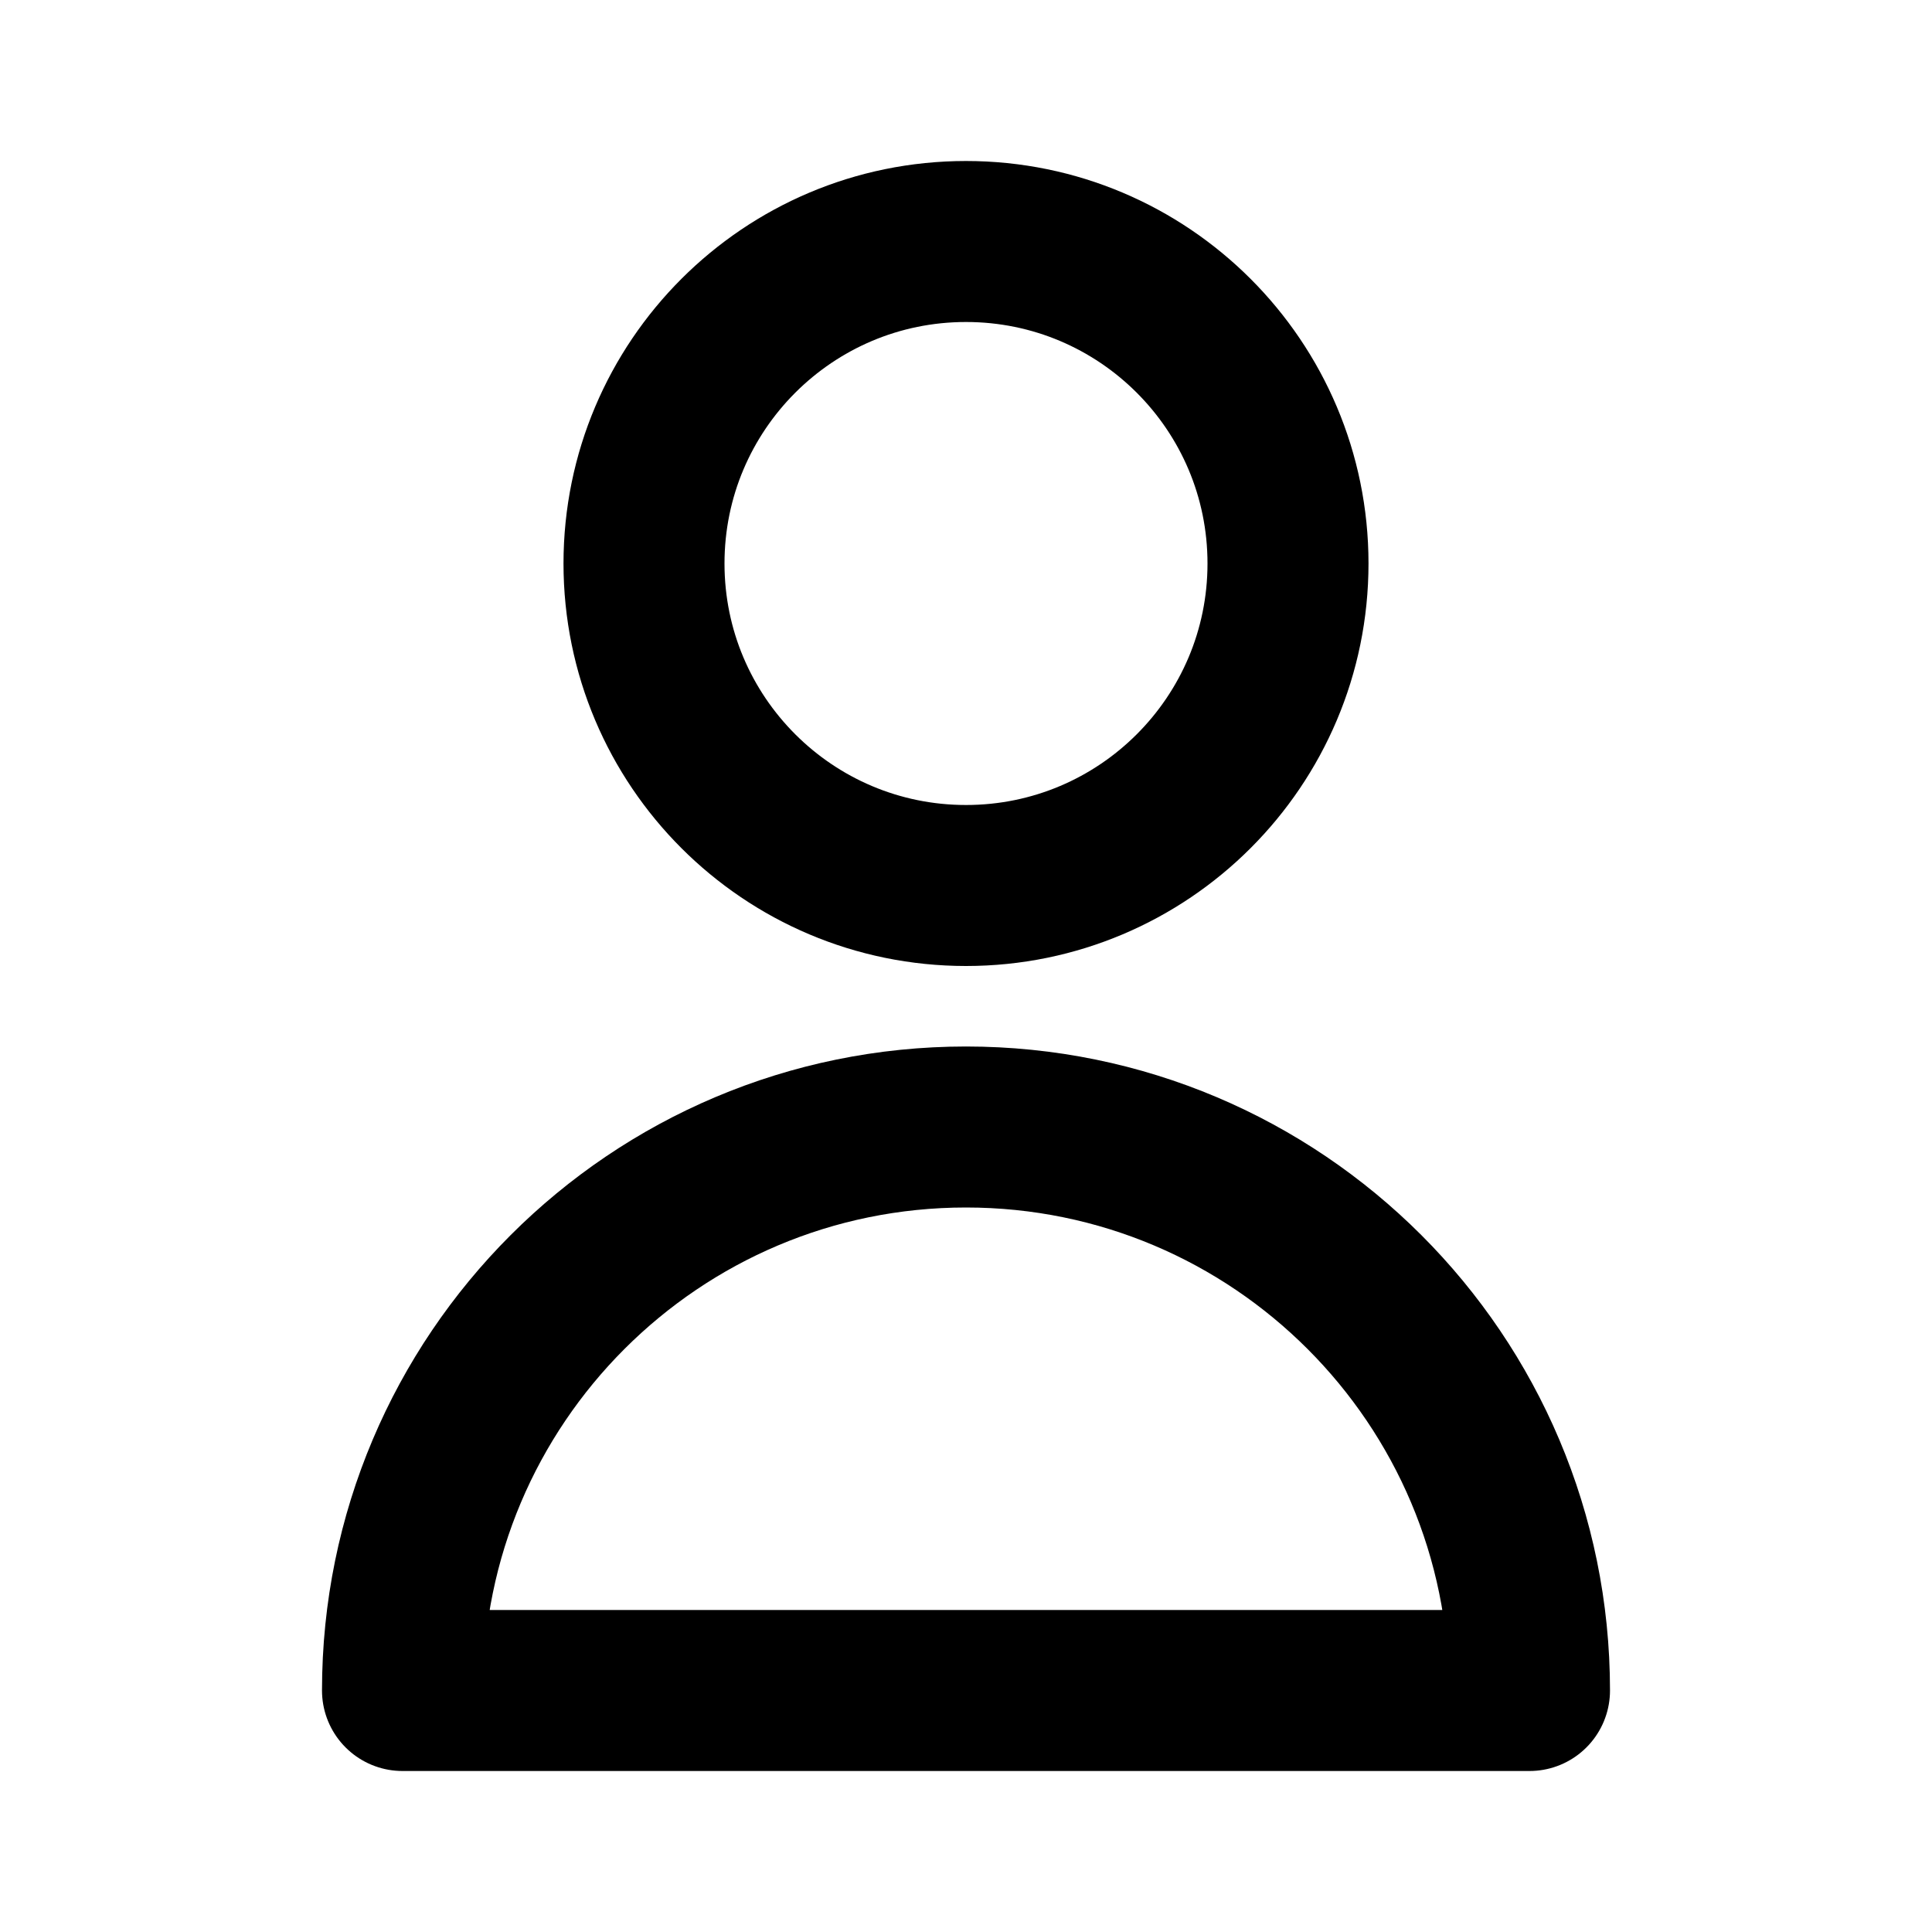
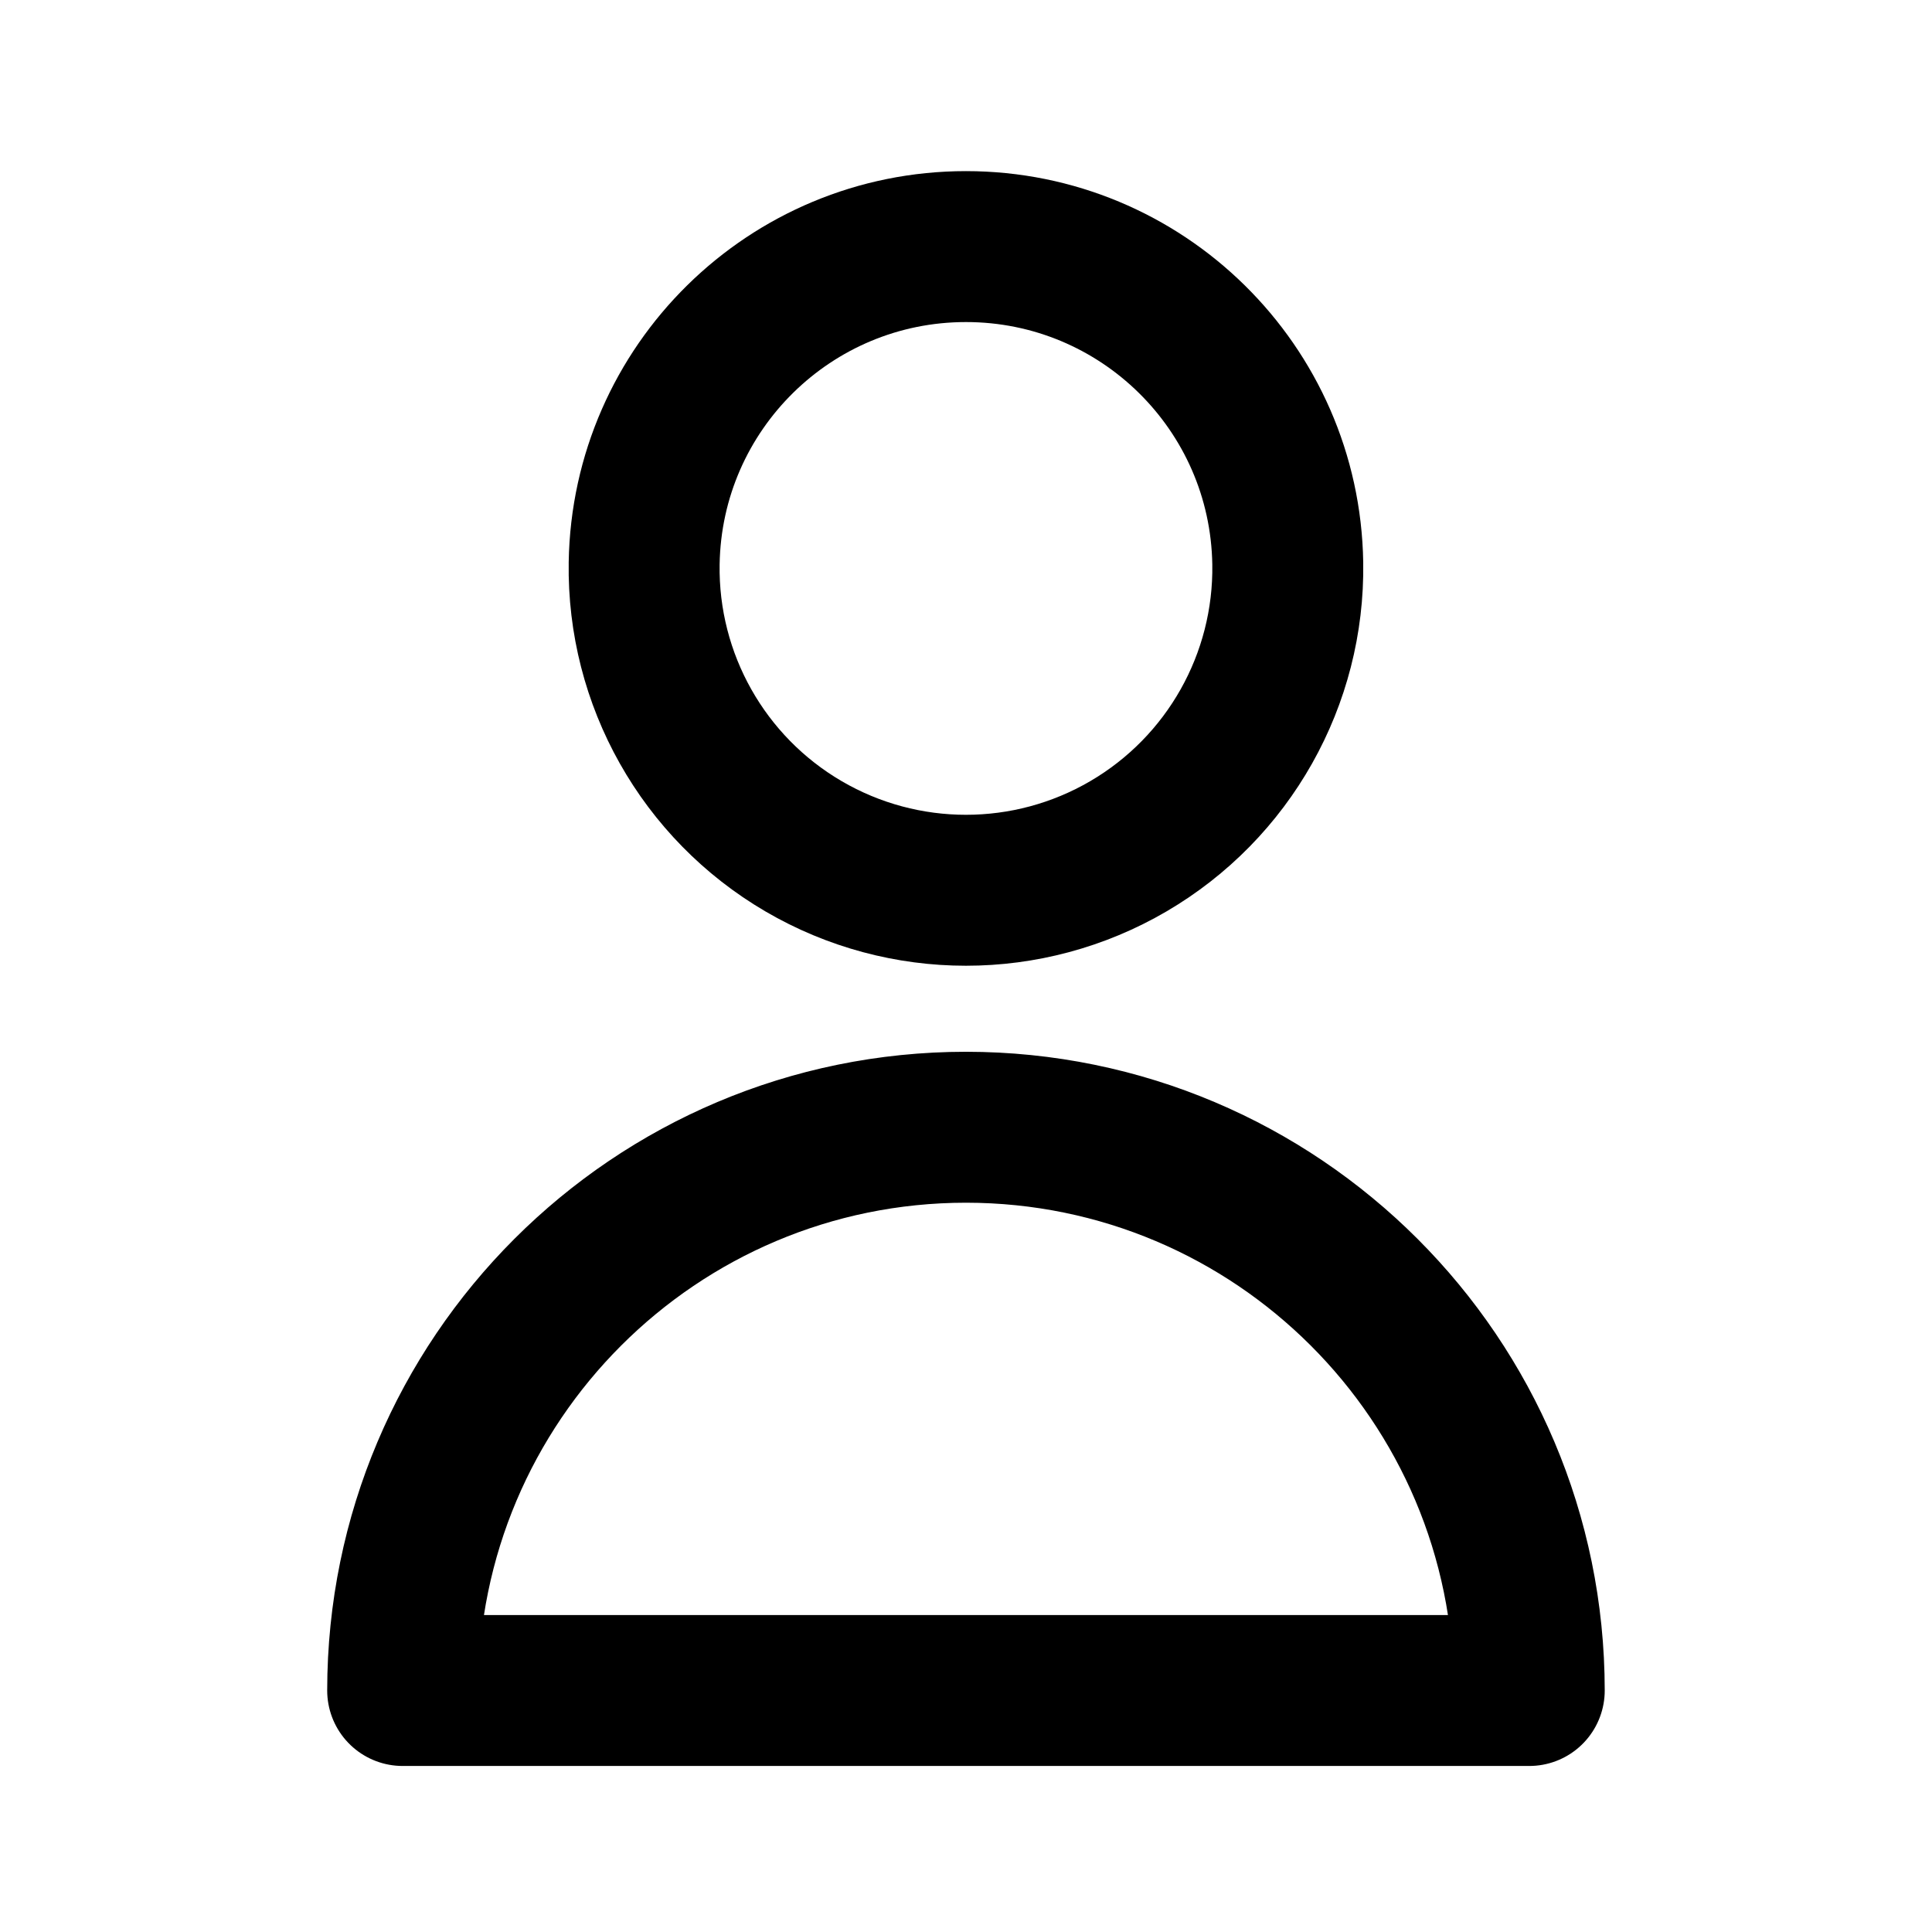
- <svg xmlns="http://www.w3.org/2000/svg" fill="none" viewBox="0 0 24 24" stroke="currentColor">
-   <path stroke-linecap="round" stroke-linejoin="round" stroke-width="2" d="M16 7a4 4 0 11-8 0 4 4 0 018 0zM12 14a7 7 0 00-7 7h14a7 7 0 00-7-7z" />
+ <svg xmlns="http://www.w3.org/2000/svg" width="24" height="24" fill="none" viewBox="0 0 24 24" stroke="currentColor">
+   <path stroke-linecap="round" stroke-linejoin="round" stroke-width="1.875" d="M15.997 6.998a3.998 3.998 0 1 1-7.995 0 3.998 3.998 0 0 1 7.995 0M12 14.003A7 7 0 0 0 5.002 21h13.995A7 7 0 0 0 12 14.003" />
</svg>
